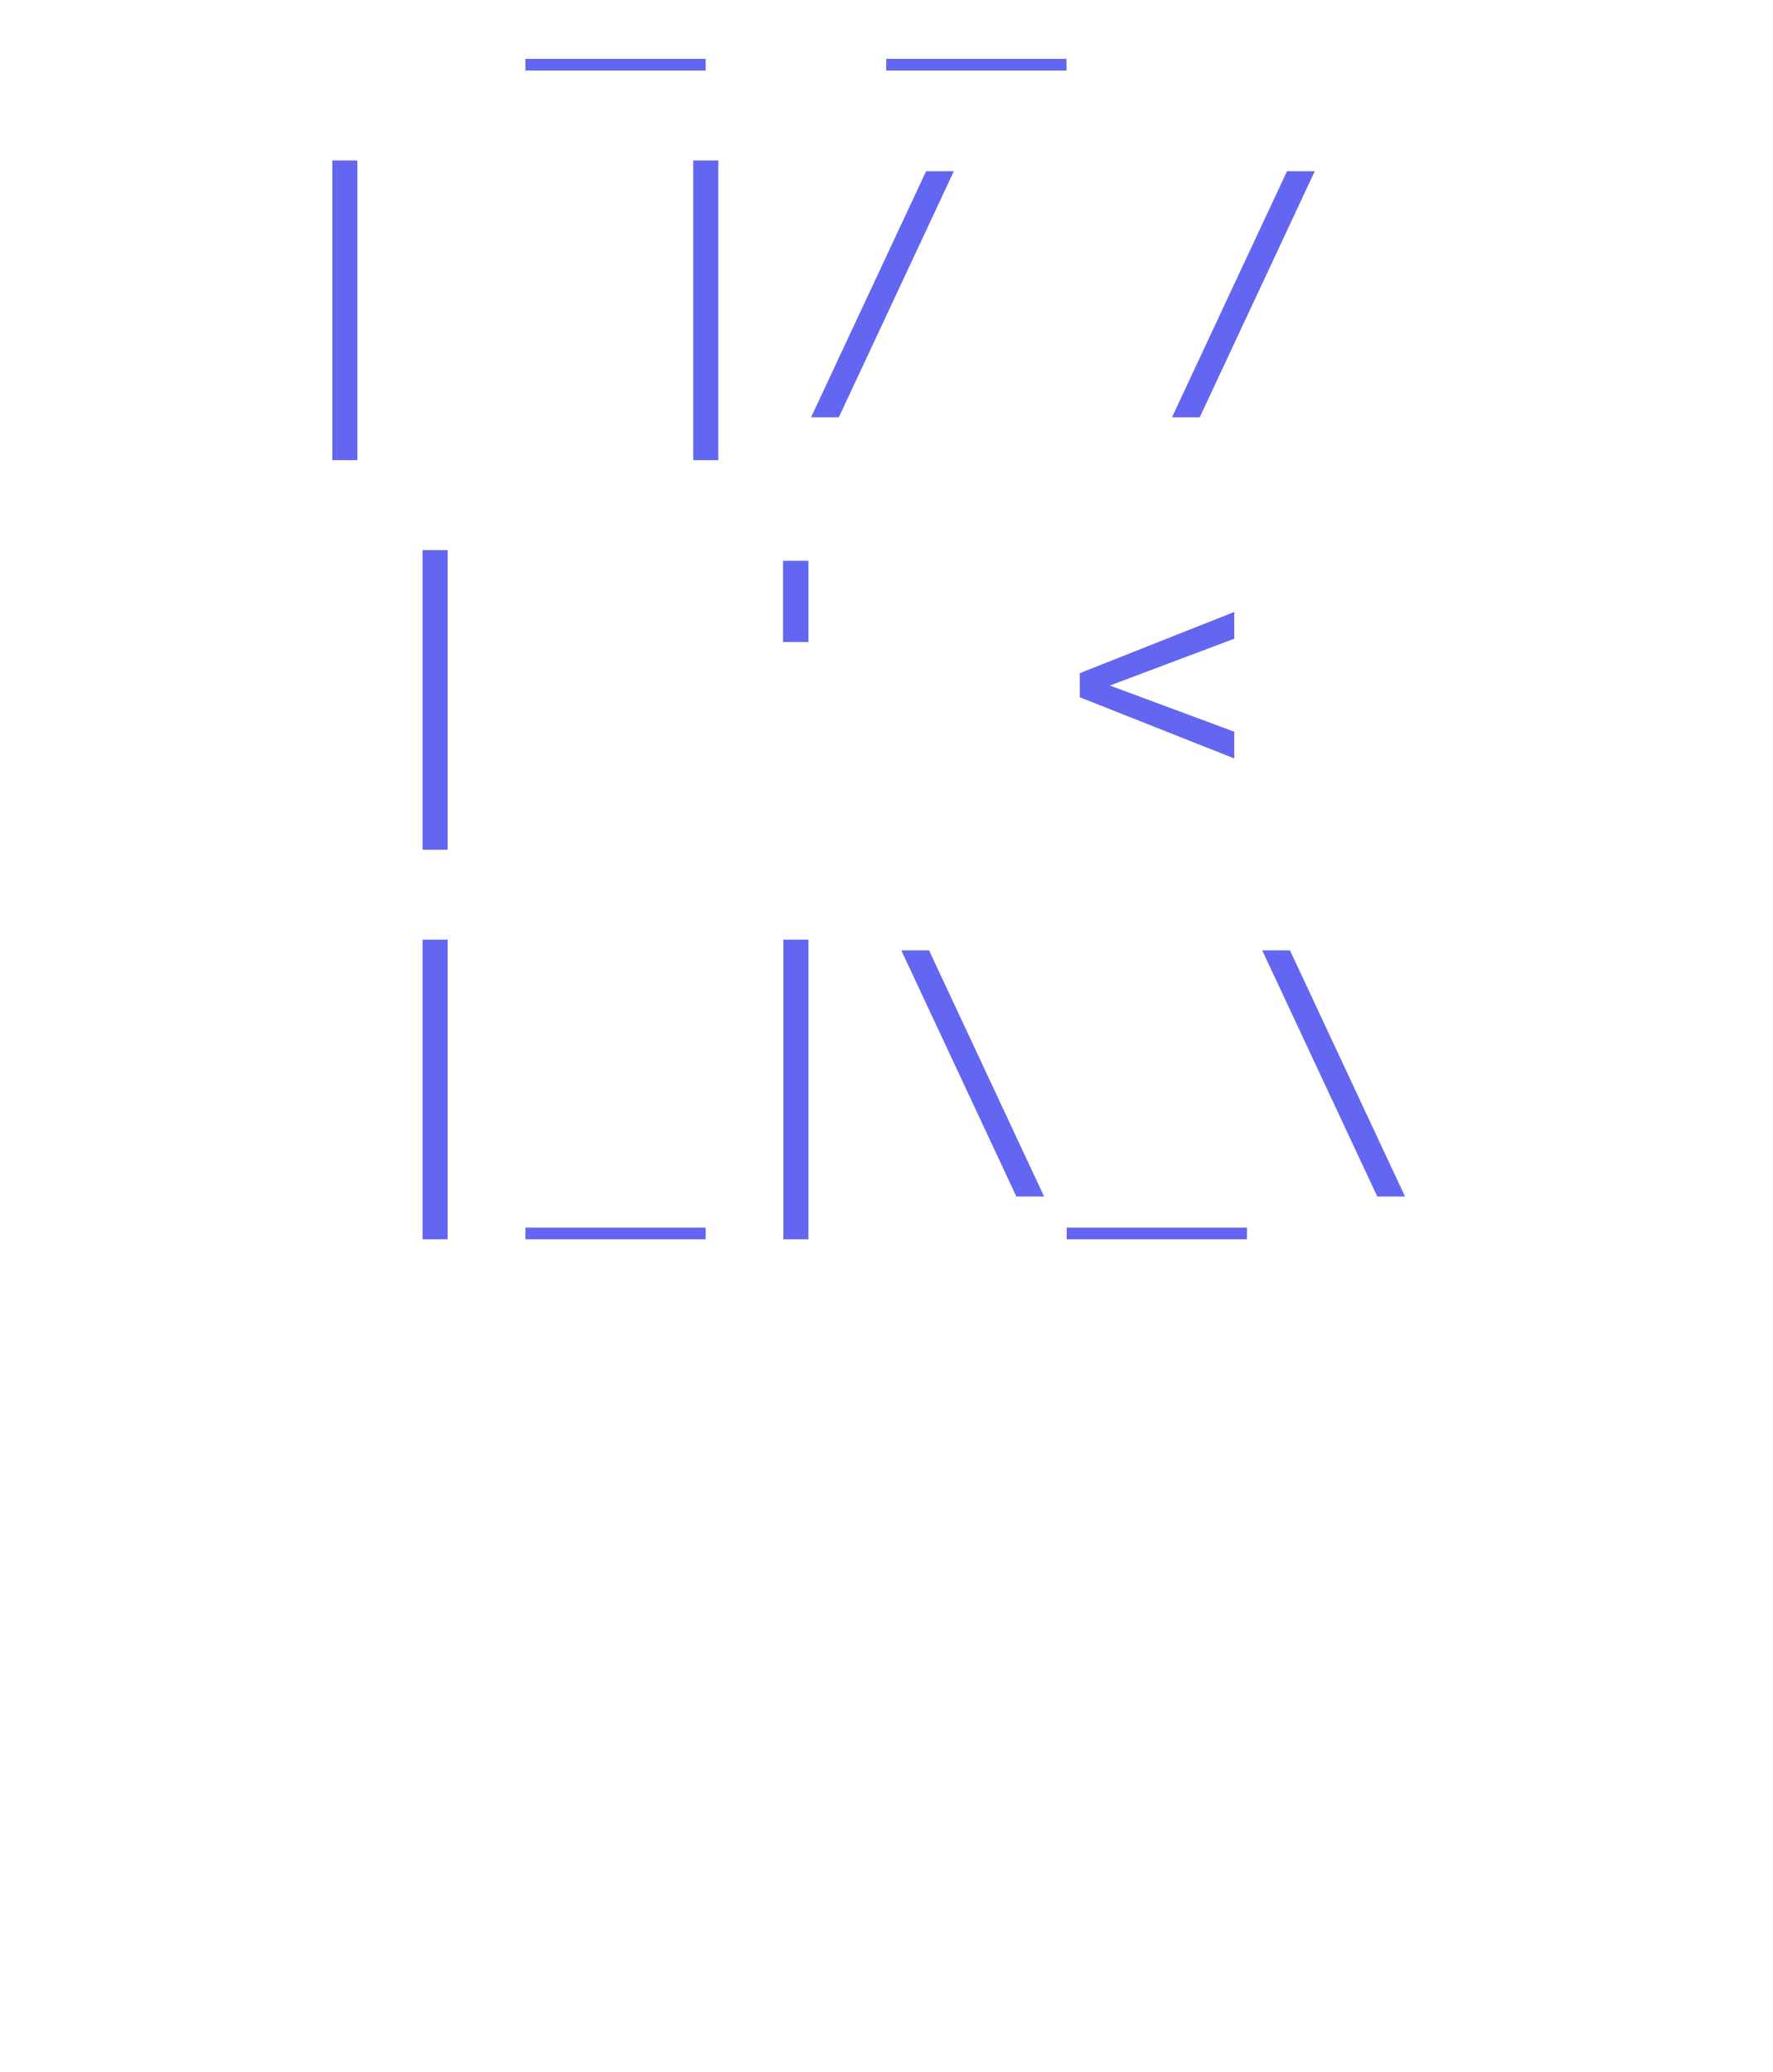
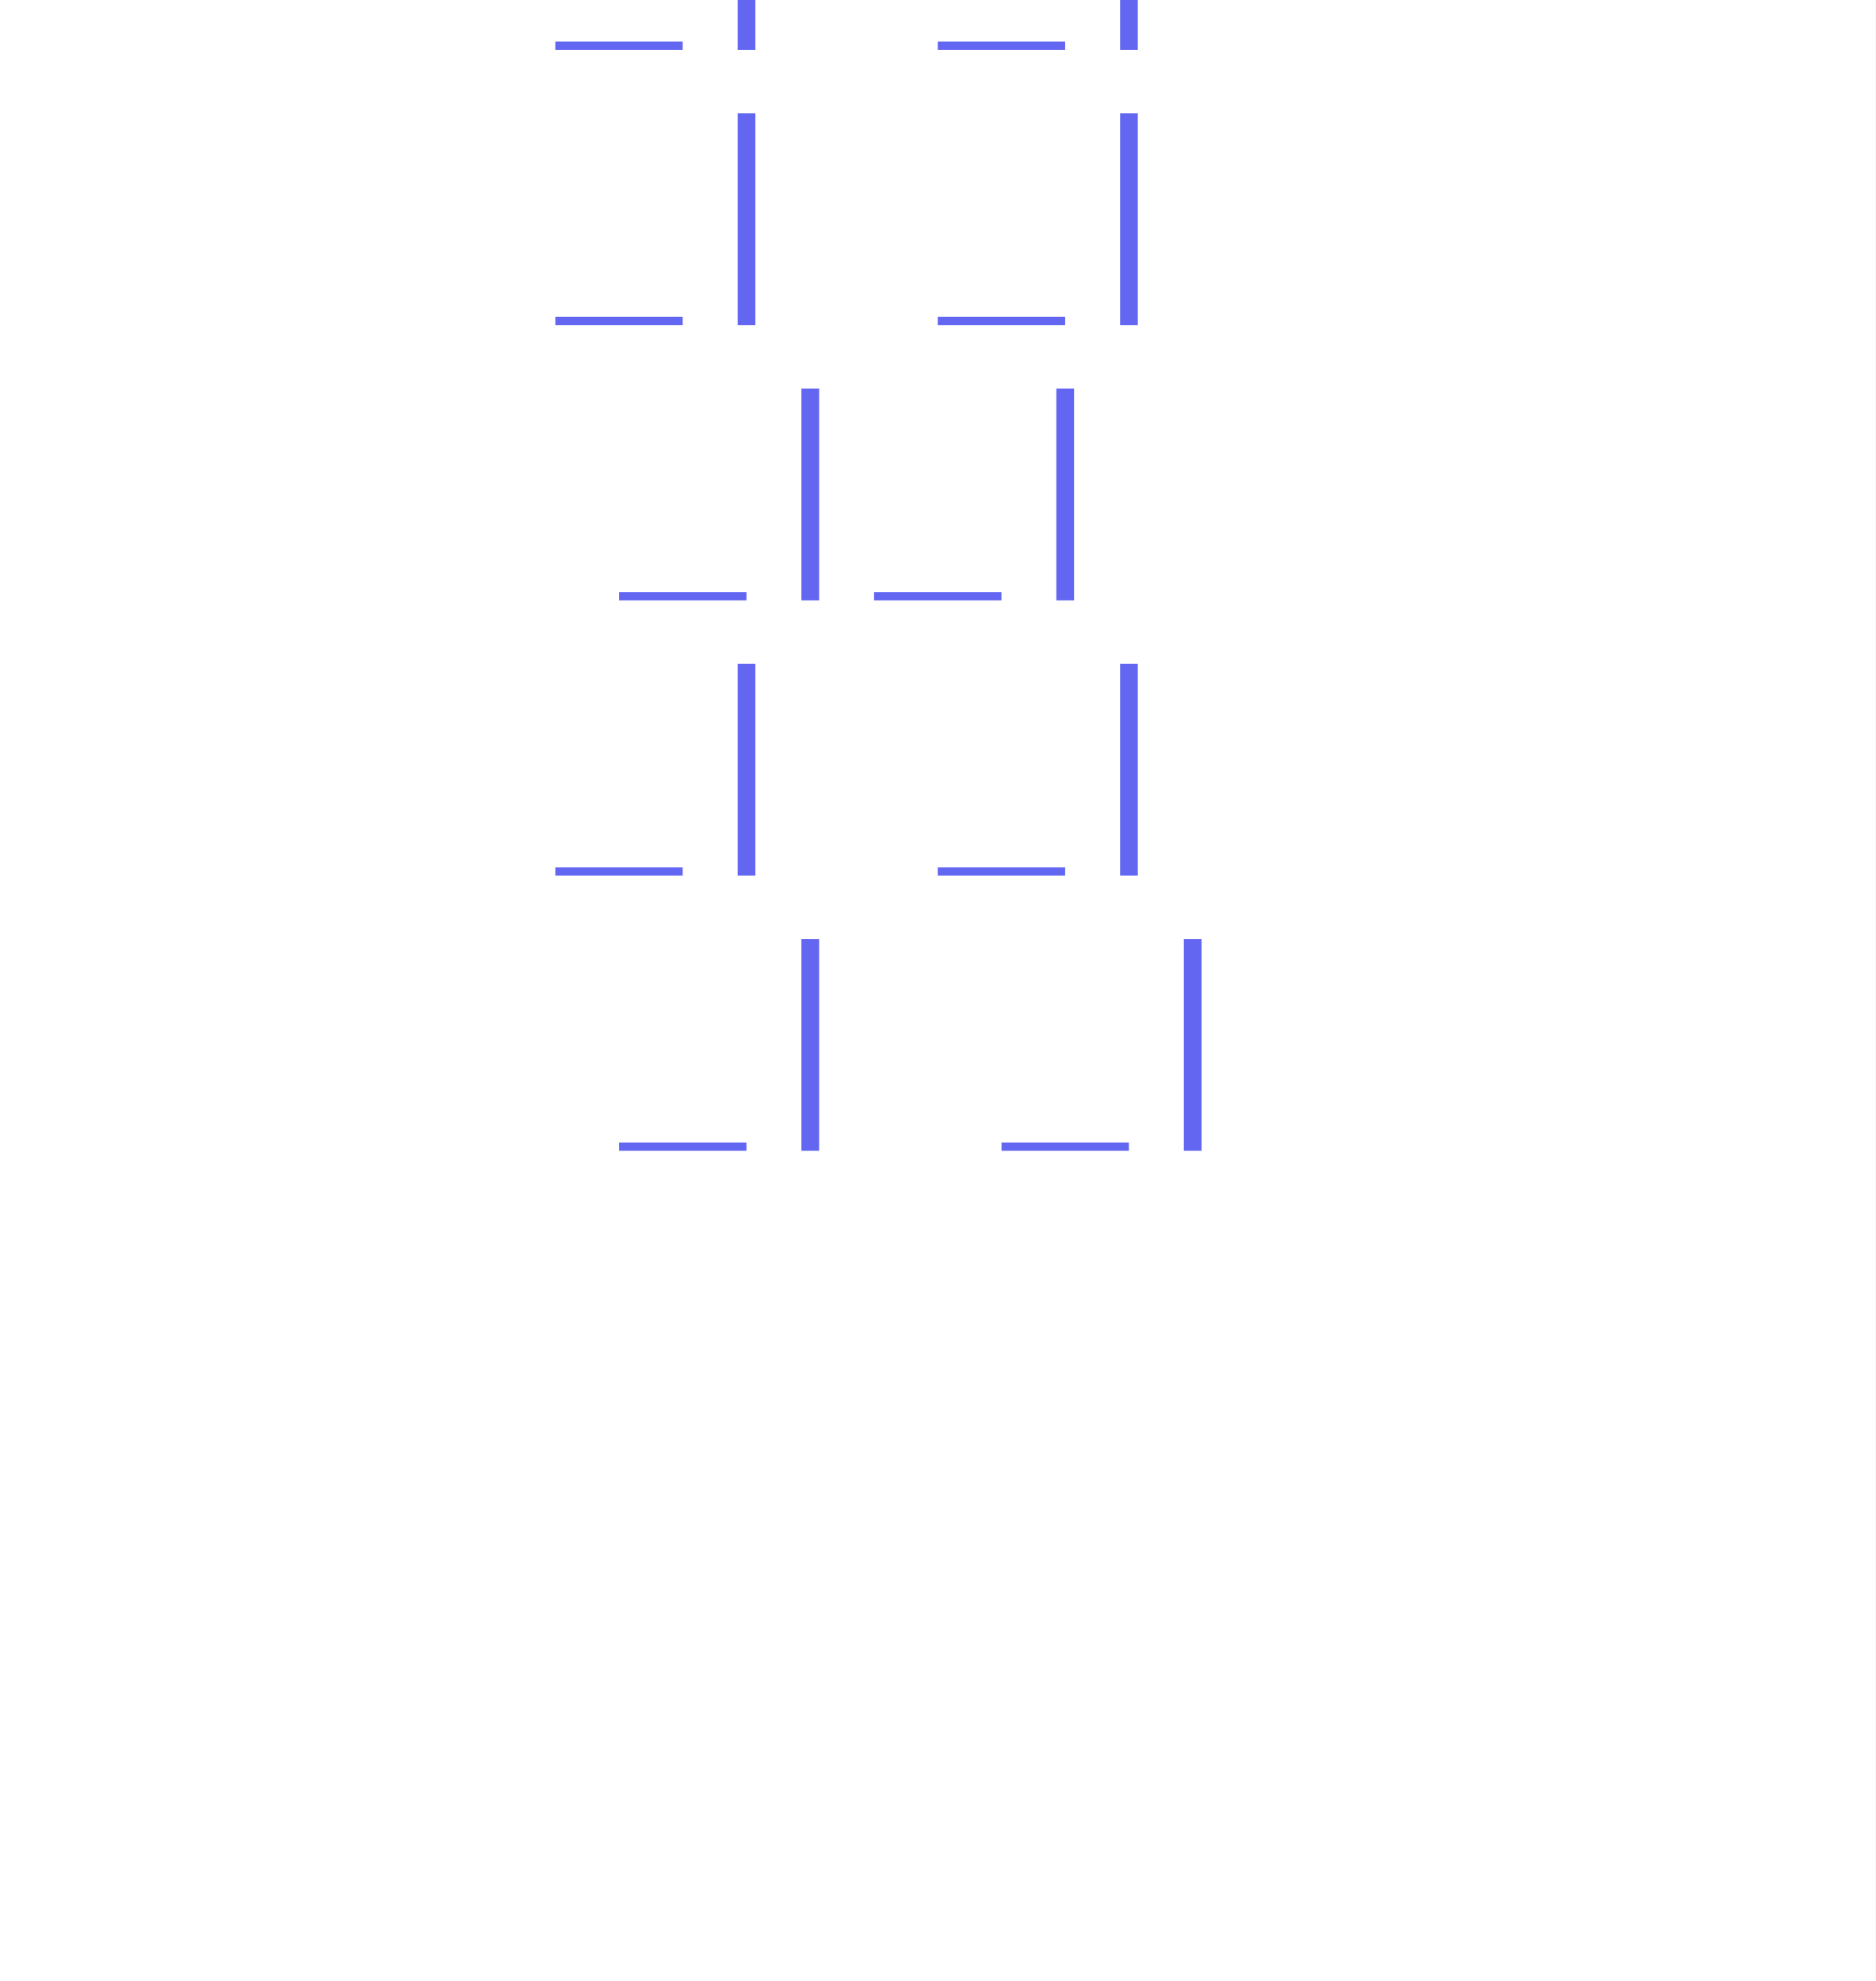
- <svg xmlns="http://www.w3.org/2000/svg" viewBox="0 0 82.8 96.8" width="82.8" height="96.8">
+ <svg xmlns="http://www.w3.org/2000/svg" viewBox="0 0 124 131" width="124" height="131">
  <rect width="100%" height="100%" fill="#ffffff" />
  <text font-family="monospace" font-size="14" fill="#6366f1" text-anchor="middle">
-     <tspan x="41.4" dy="0">_  _</tspan>
-     <tspan x="41.4" dy="18.2"> | |/ /</tspan>
-     <tspan x="41.4" dy="18.2"> | ' &lt;</tspan>
-     <tspan x="41.4" dy="18.2"> |_|\_\</tspan>
+     <tspan x="62" dy="0">_|    _|</tspan>
+     <tspan x="62" dy="18.2">  _|  _|</tspan>
+     <tspan x="62" dy="18.2">  _|_|</tspan>
+     <tspan x="62" dy="18.2">  _|  _|</tspan>
+     <tspan x="62" dy="18.2">  _|    _|</tspan>
  </text>
</svg>
